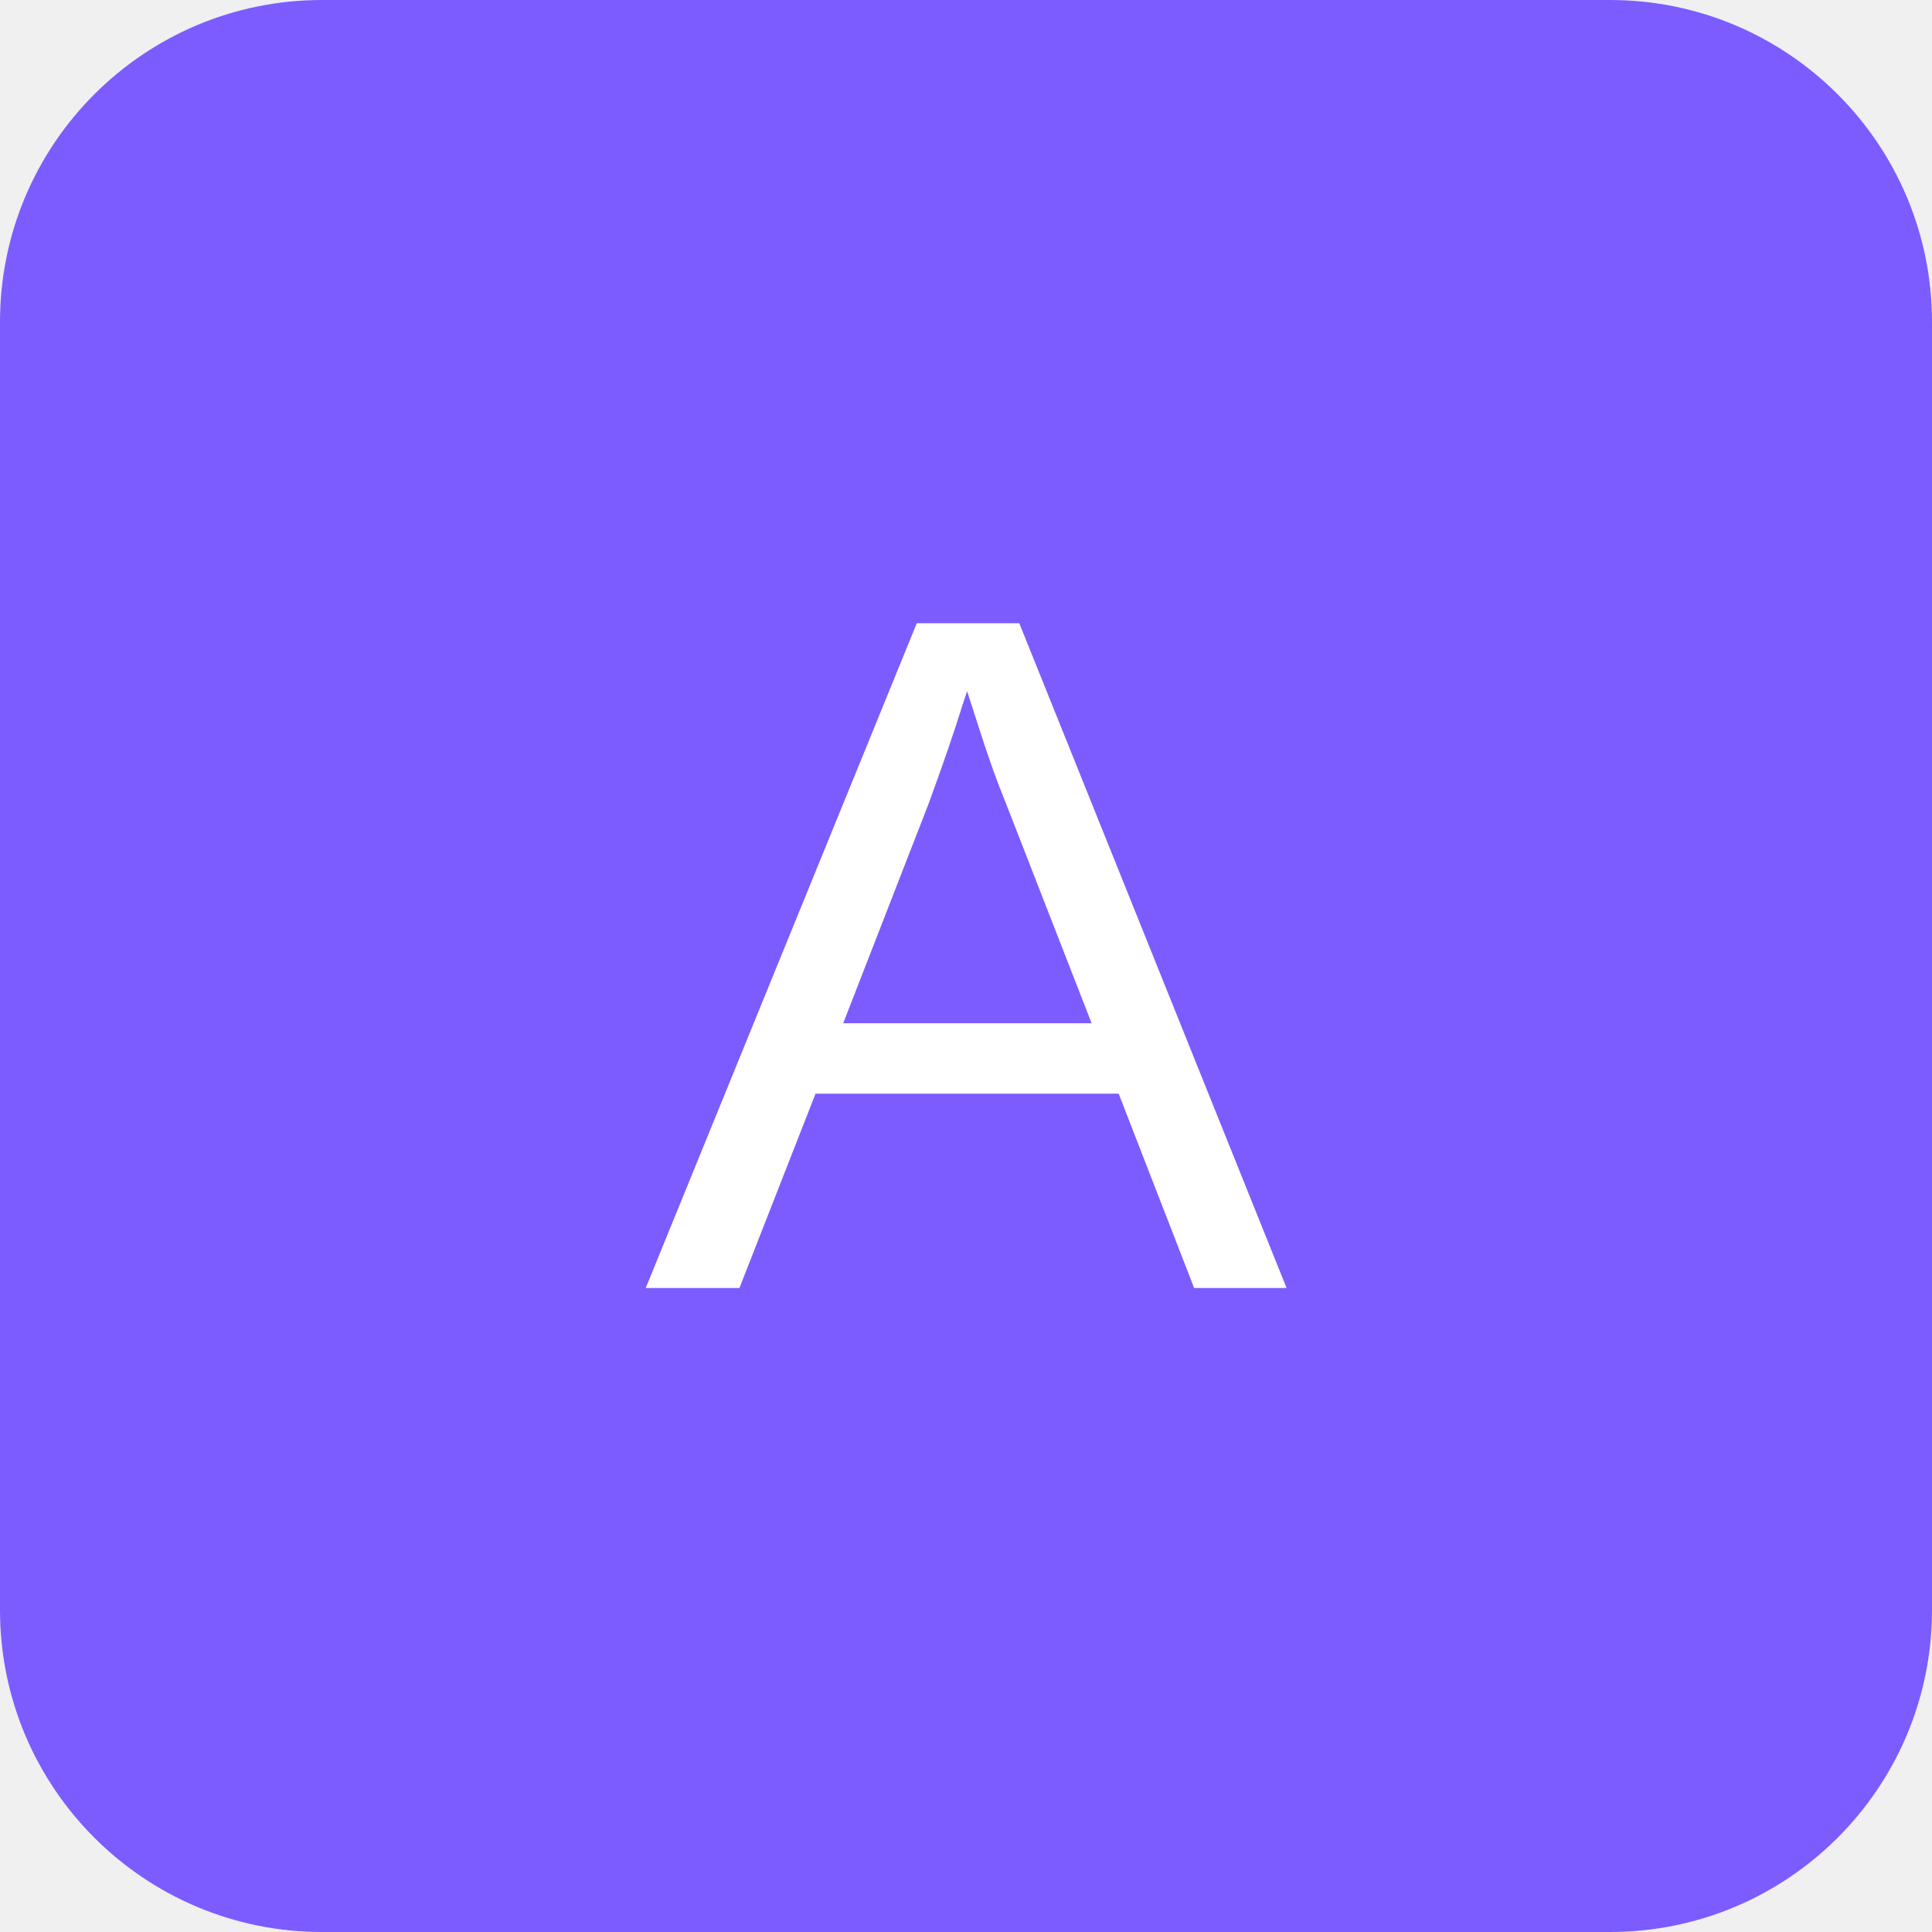
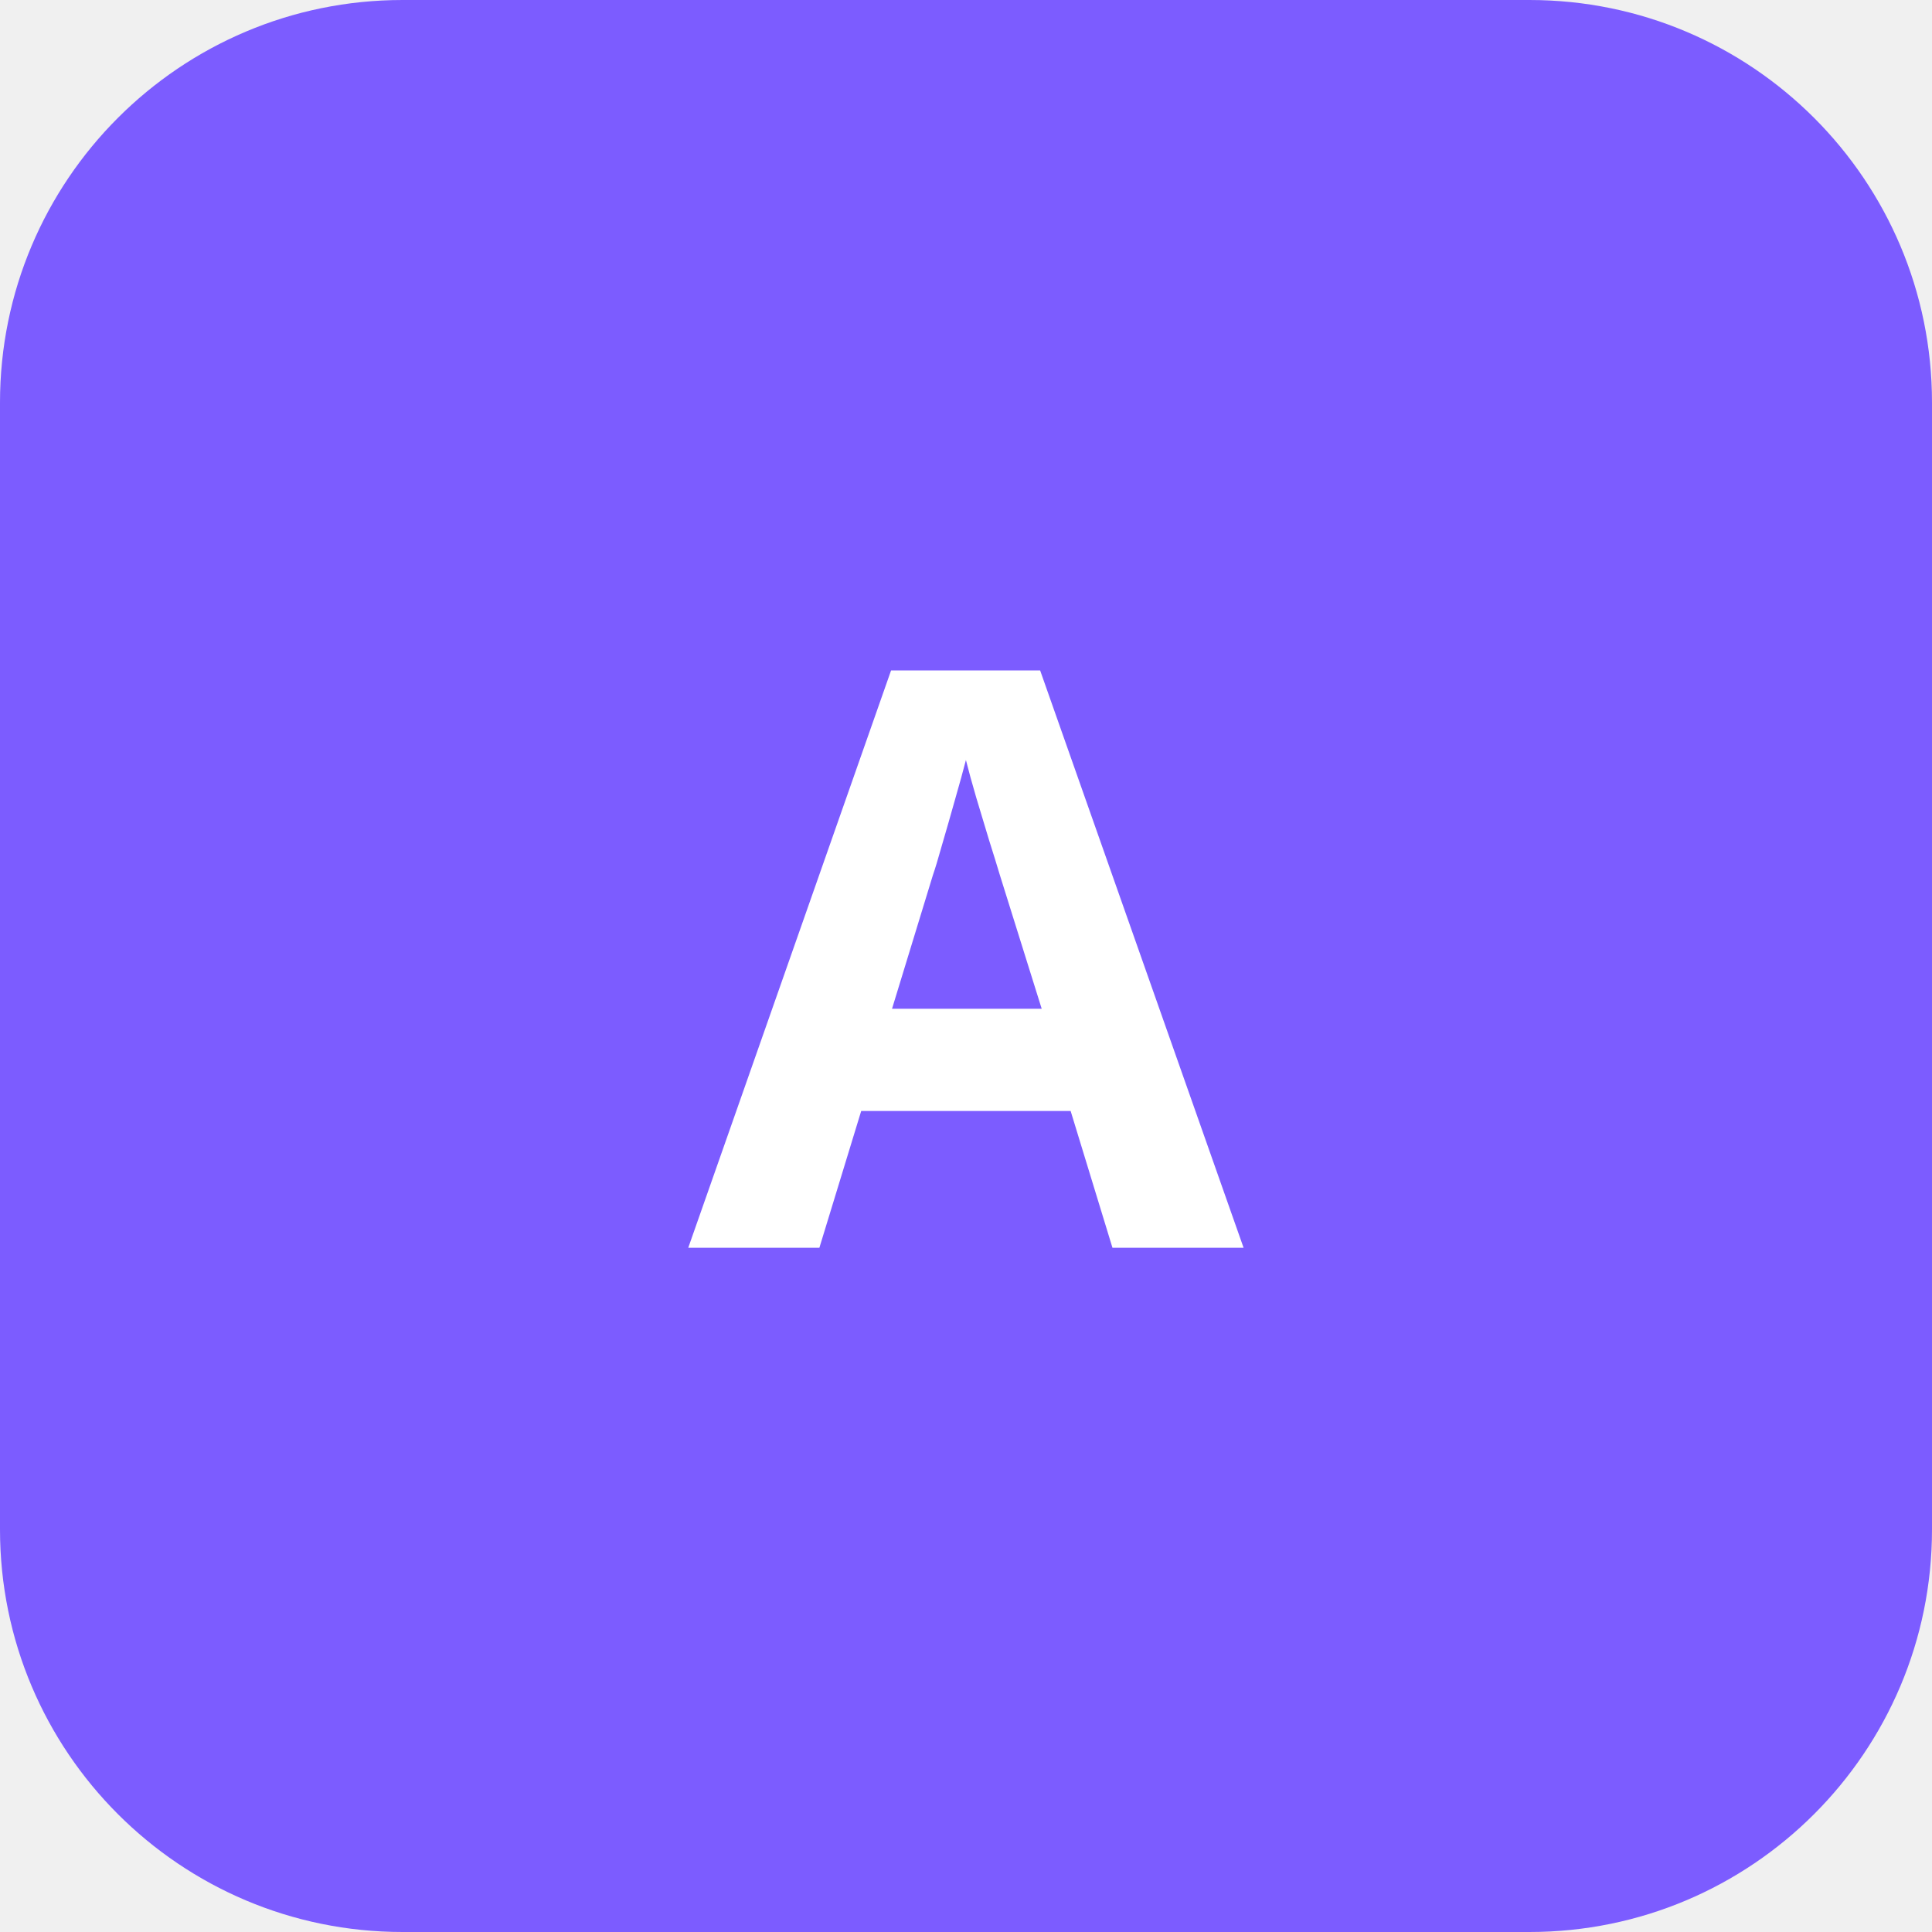
- <svg xmlns="http://www.w3.org/2000/svg" viewBox="0 0 48 48" width="48" height="48">
-   <rect width="48" height="48" rx="8" fill="#7C5CFF" />
-   <text x="24" y="32" font-size="24" fill="white" text-anchor="middle" font-family="Arial">A</text>
+ <svg xmlns="http://www.w3.org/2000/svg" viewBox="0 0 96 96">
+   <rect width="96" height="96" rx="20" fill="#7C5CFF" />
+   <text x="48" y="62" text-anchor="middle" font-size="40" font-weight="bold" fill="white" font-family="sans-serif">A</text>
</svg>
